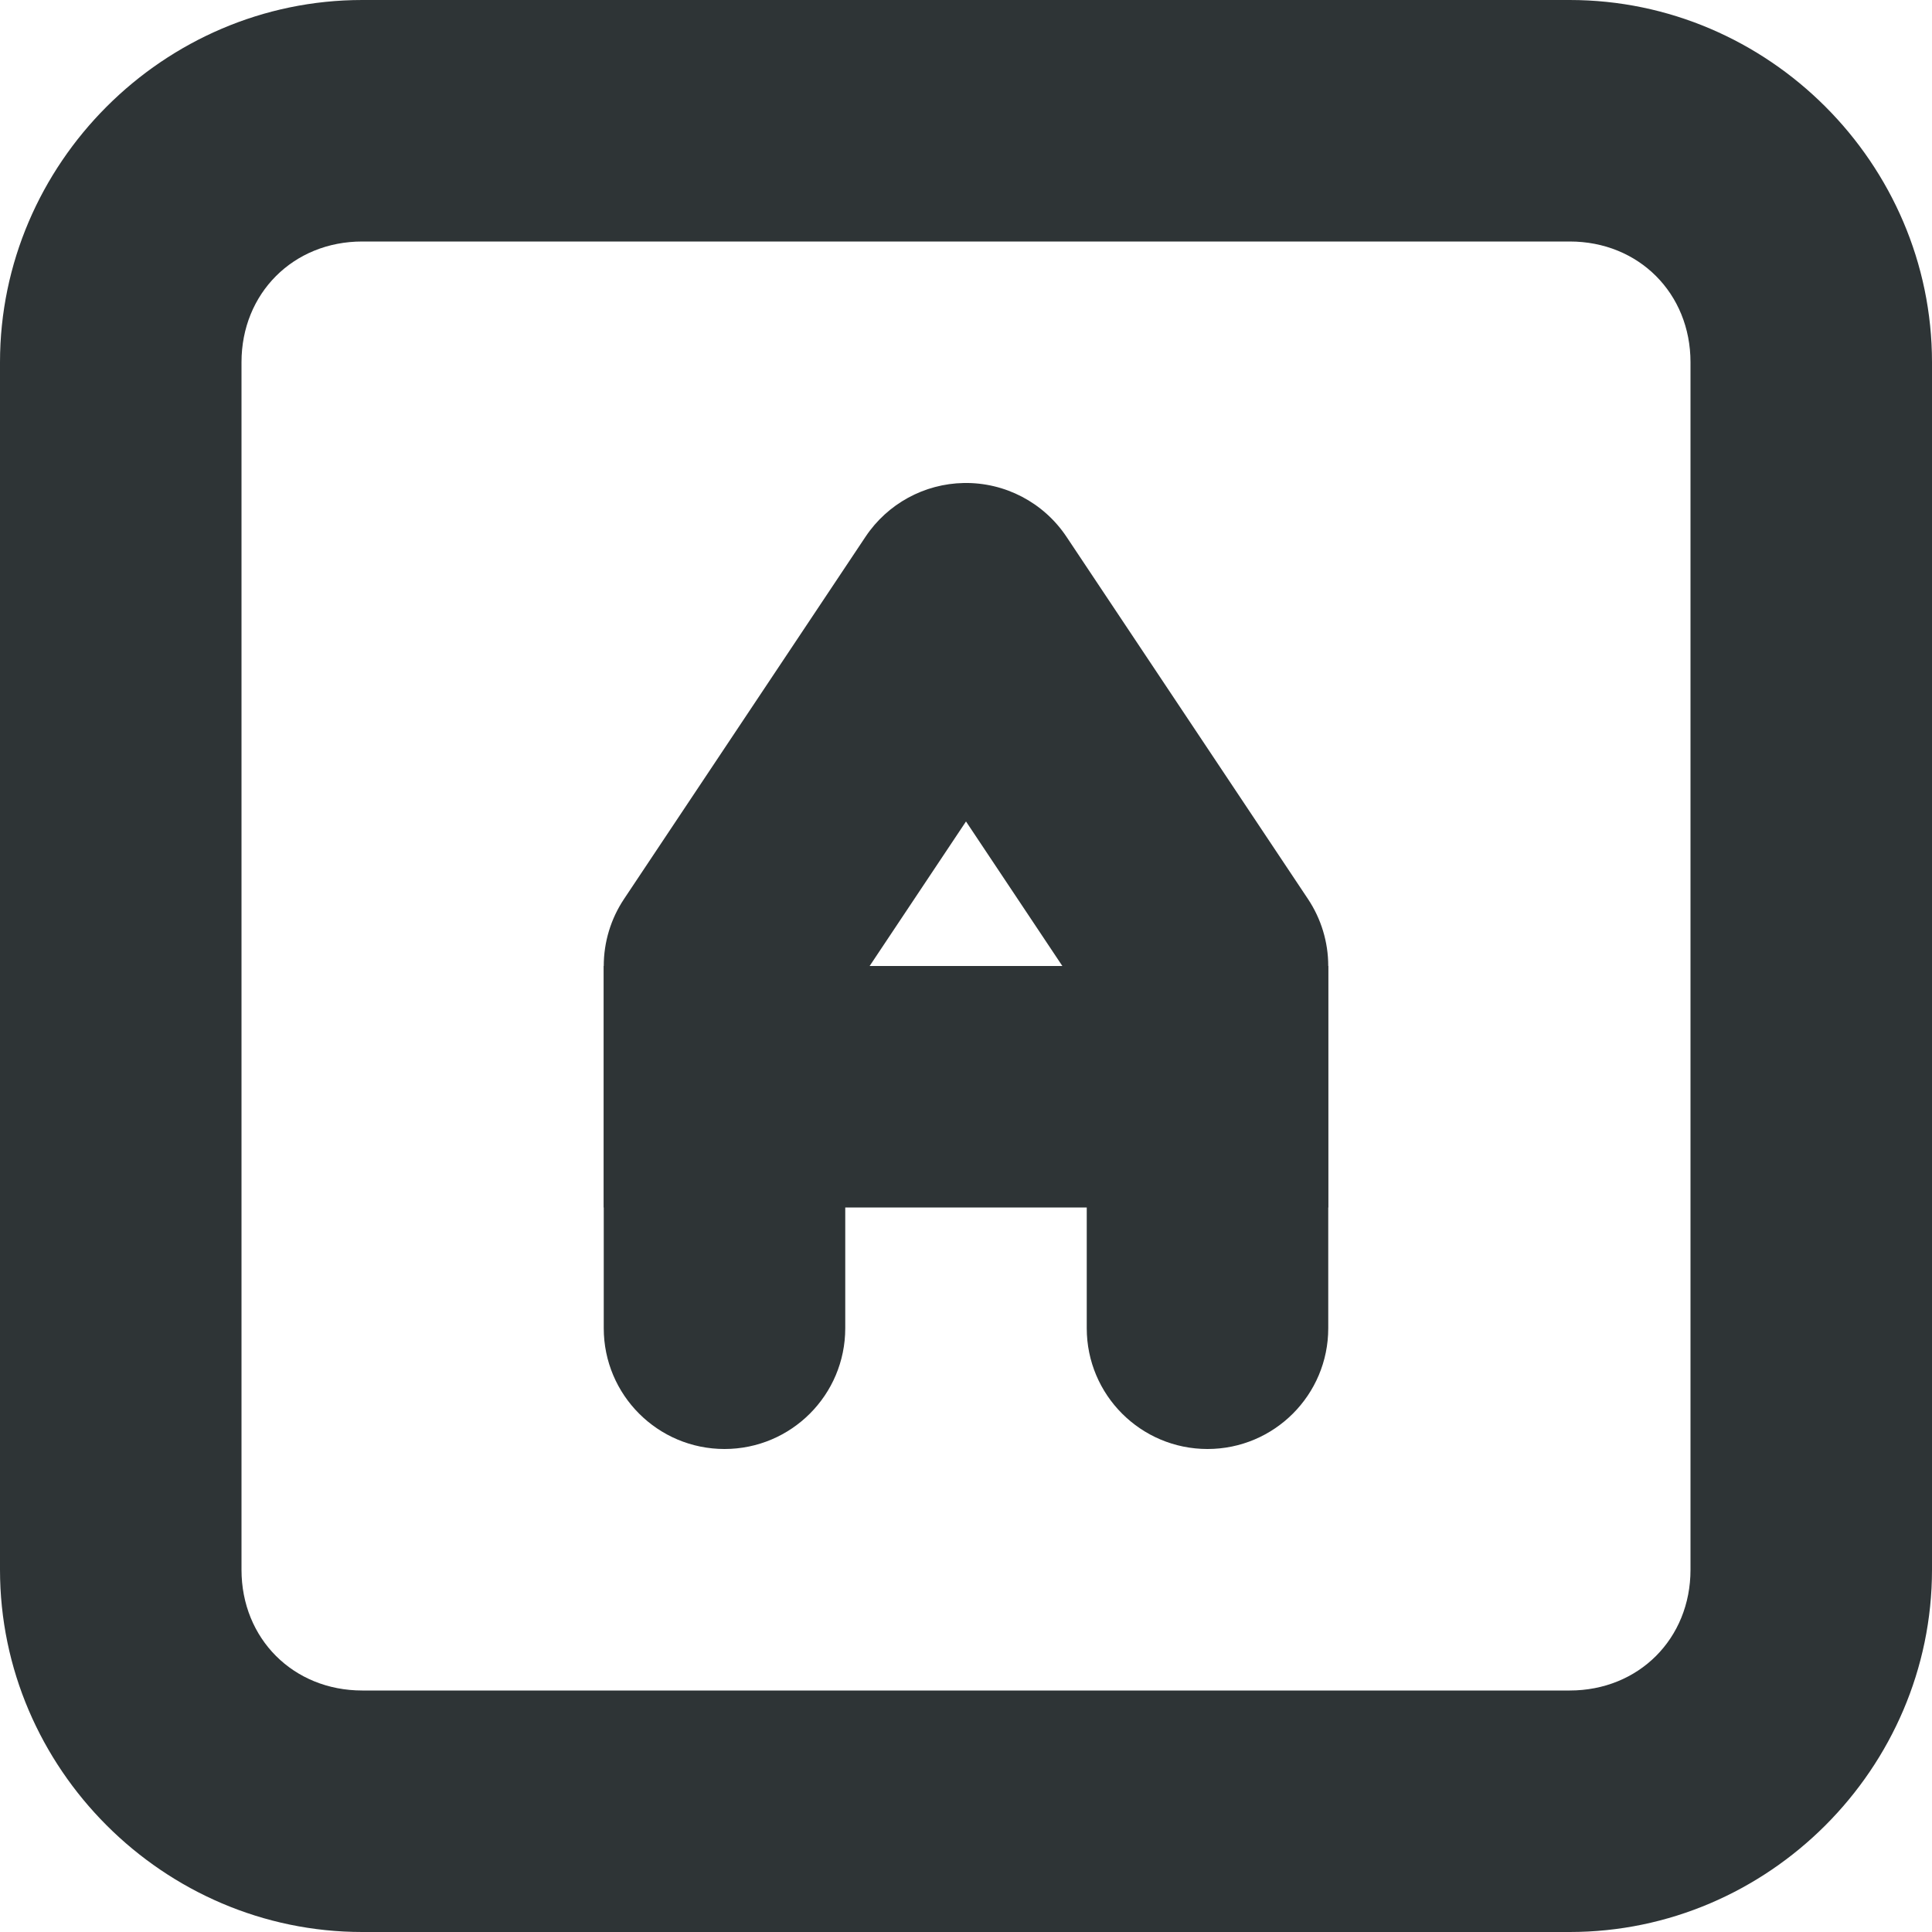
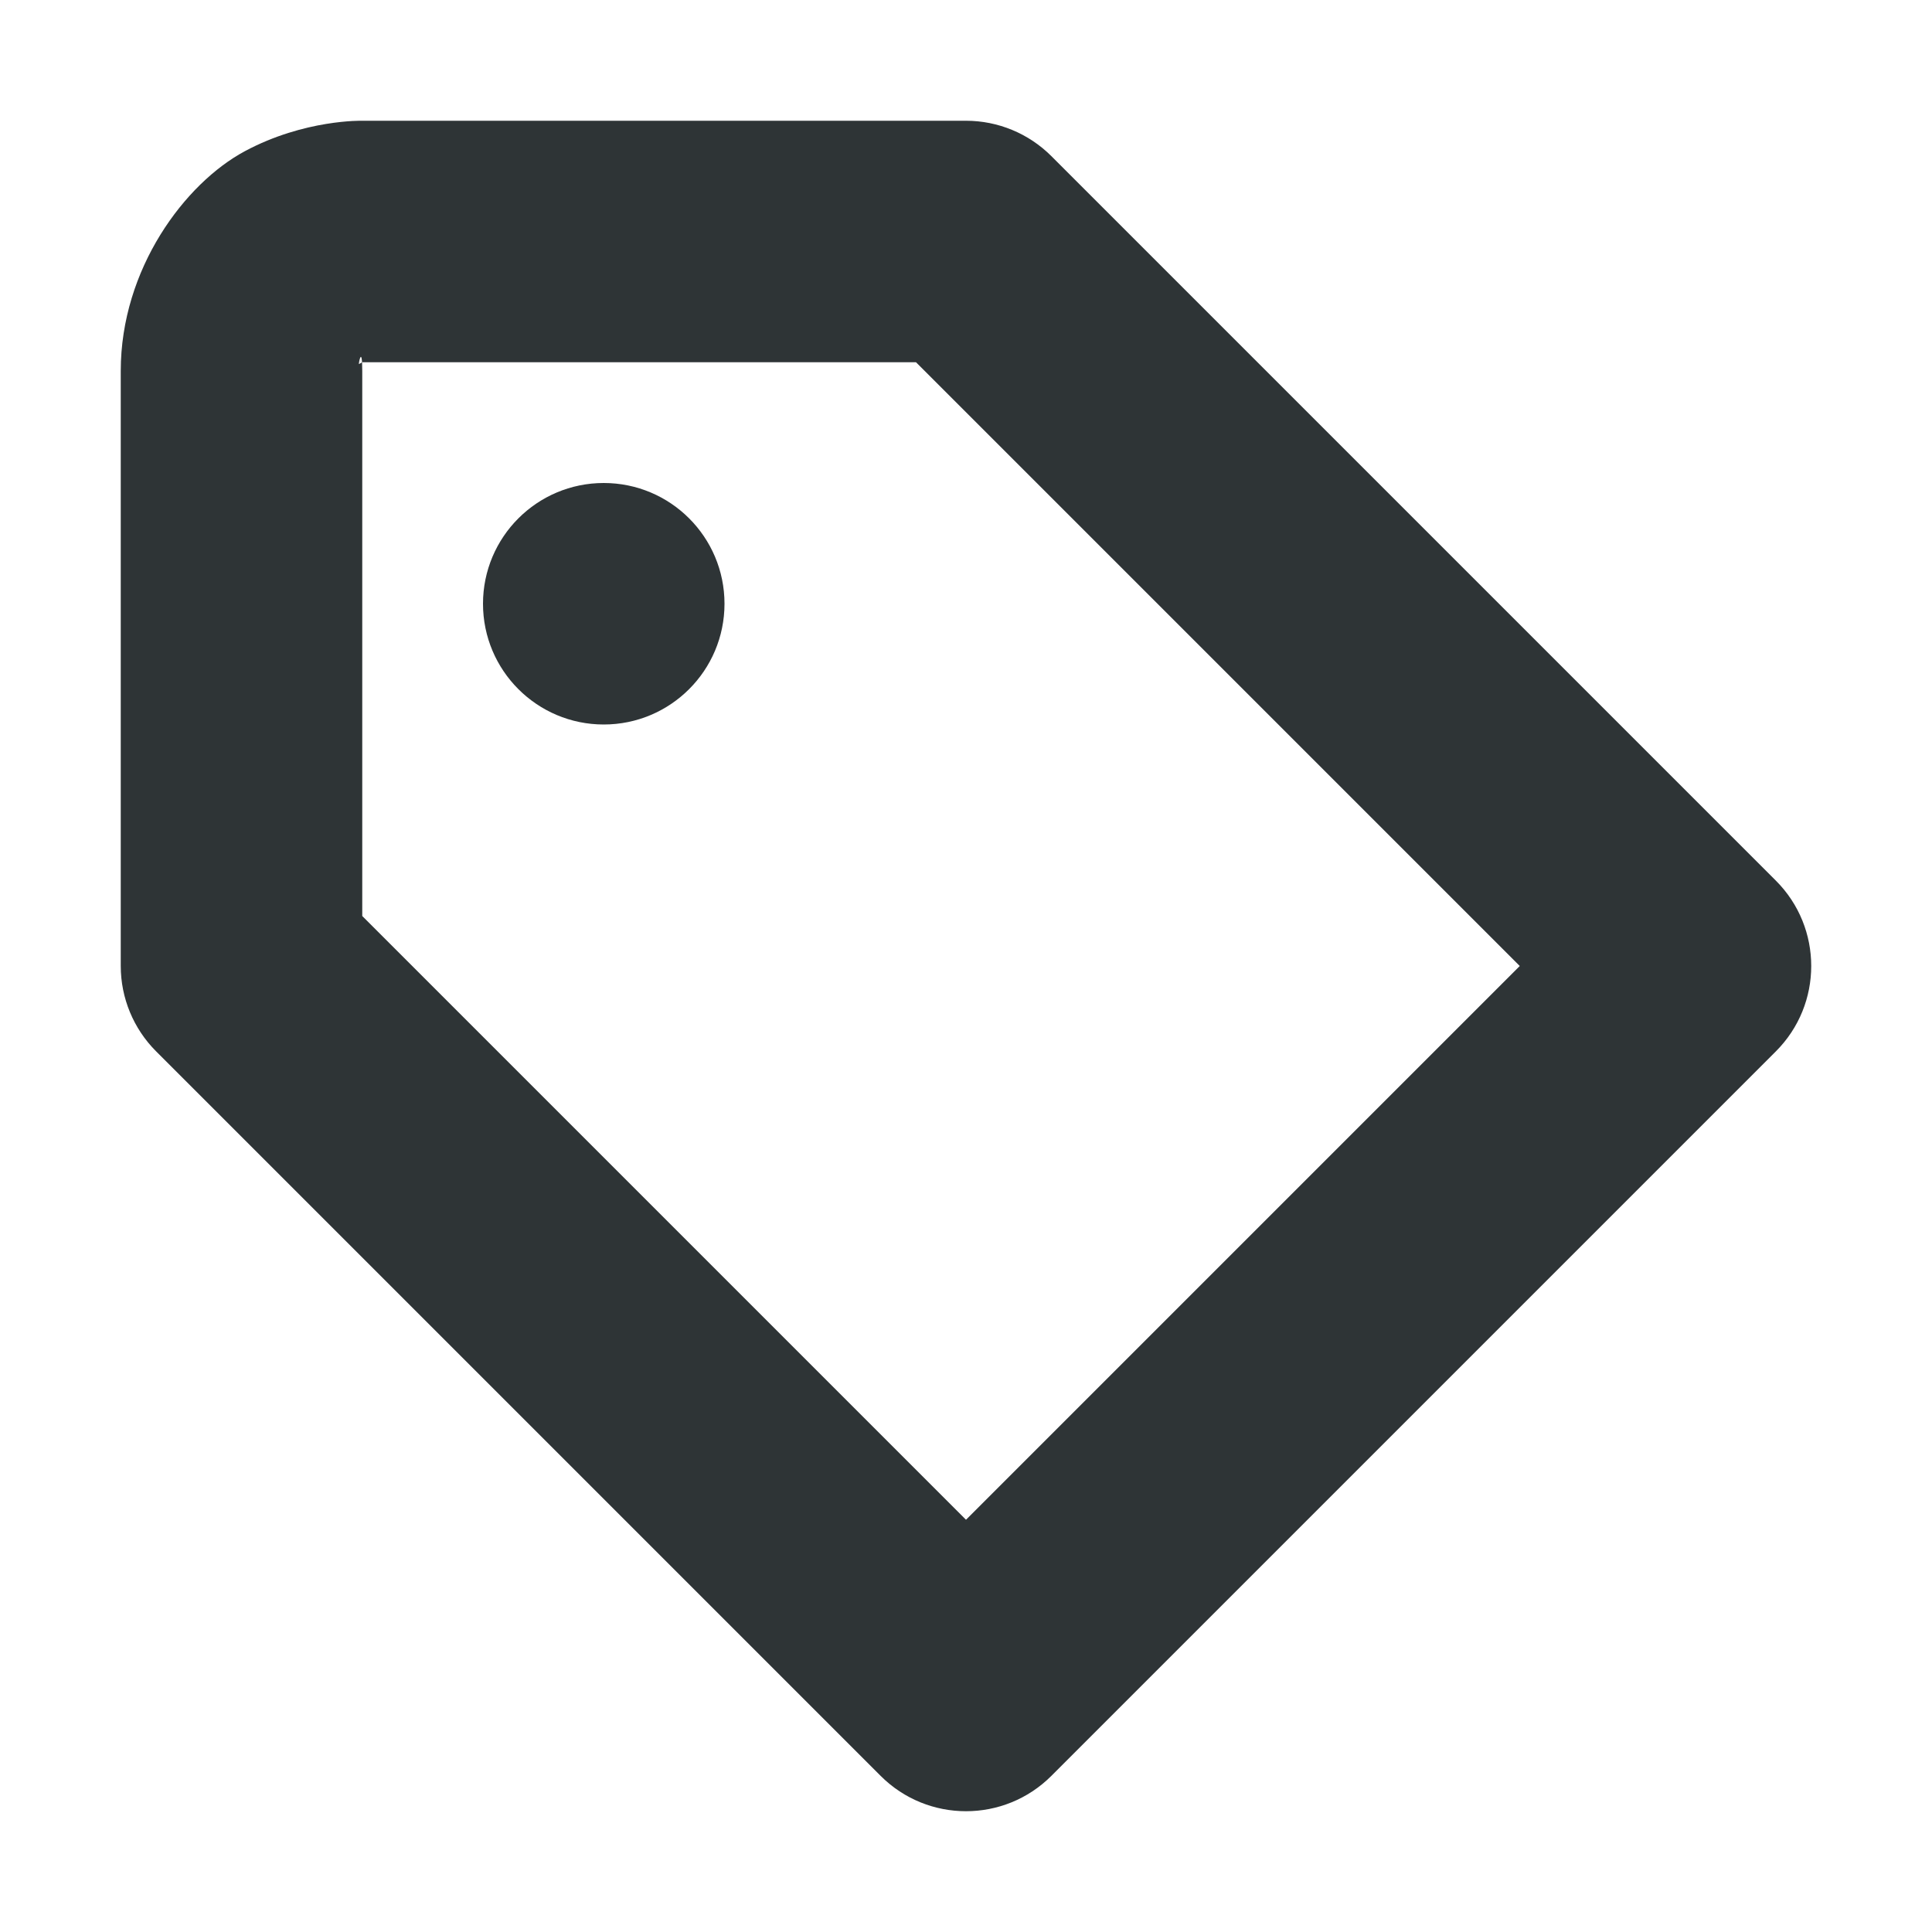
<svg xmlns="http://www.w3.org/2000/svg" width="16" height="16">
-   <g color="#000" font-weight="400" font-family="sans-serif" white-space="normal" fill="#2e3436">
-     <path d="M3 0C1.355 0 0 1.355 0 3v10c0 1.645 1.355 3 3 3h10c1.645 0 3-1.355 3-3V3c0-1.645-1.355-3-3-3zm0 2h10c.571 0 1 .429 1 1v10c0 .571-.429 1-1 1H3c-.571 0-1-.429-1-1V3c0-.571.429-1 1-1z" style="line-height:normal;font-variant-ligatures:normal;font-variant-position:normal;font-variant-caps:normal;font-variant-numeric:normal;font-variant-alternates:normal;font-feature-settings:normal;text-indent:0;text-align:start;text-decoration-line:none;text-decoration-style:solid;text-decoration-color:#000;text-transform:none;text-orientation:mixed;shape-padding:0;isolation:auto;mix-blend-mode:normal" overflow="visible" />
-     <path d="M7.982 4a1 1 0 0 0-.814.445l-2 3A1 1 0 0 0 5 8v3a1 1 0 1 0 2 0V8.303l1-1.5 1 1.5V11a1 1 0 1 0 2 0V8a1 1 0 0 0-.168-.555l-2-3A1 1 0 0 0 7.982 4z" style="line-height:normal;font-variant-ligatures:normal;font-variant-position:normal;font-variant-caps:normal;font-variant-numeric:normal;font-variant-alternates:normal;font-feature-settings:normal;text-indent:0;text-align:start;text-decoration-line:none;text-decoration-style:solid;text-decoration-color:#000;text-transform:none;text-orientation:mixed;shape-padding:0;isolation:auto;mix-blend-mode:normal" overflow="visible" />
-     <path d="M5 8v2h6V8H6z" style="line-height:normal;font-variant-ligatures:normal;font-variant-position:normal;font-variant-caps:normal;font-variant-numeric:normal;font-variant-alternates:normal;font-feature-settings:normal;text-indent:0;text-align:start;text-decoration-line:none;text-decoration-style:solid;text-decoration-color:#000;text-transform:none;text-orientation:mixed;shape-padding:0;isolation:auto;mix-blend-mode:normal" overflow="visible" />
+   <g fill="#2e3436">
+     <path d="M3 1s-.478-.013-.972.252C1.533 1.517 1 2.225 1 3.072V8a1 1 0 0 0 .293.707l6 6a1 1 0 0 0 1.414 0l6-6a1 1 0 0 0 0-1.414l-6-6A1 1 0 0 0 8 1zm0 2h4.586l5 5L8 12.586l-5-5V3.072c0-.225-.033-.054-.027-.057L3 3z" style="line-height:normal;font-variant-ligatures:normal;font-variant-position:normal;font-variant-caps:normal;font-variant-numeric:normal;font-variant-alternates:normal;font-feature-settings:normal;text-indent:0;text-align:start;text-decoration-line:none;text-decoration-style:solid;text-decoration-color:#000;text-transform:none;text-orientation:mixed;shape-padding:0;isolation:auto;mix-blend-mode:normal" color="#000" font-weight="400" font-family="sans-serif" white-space="normal" overflow="visible" fill-rule="evenodd" />
+     <path d="M6 5a1 1 0 0 1-1 1 1 1 0 0 1-1-1 1 1 0 0 1 1-1 1 1 0 0 1 1 1z" />
  </g>
</svg>
